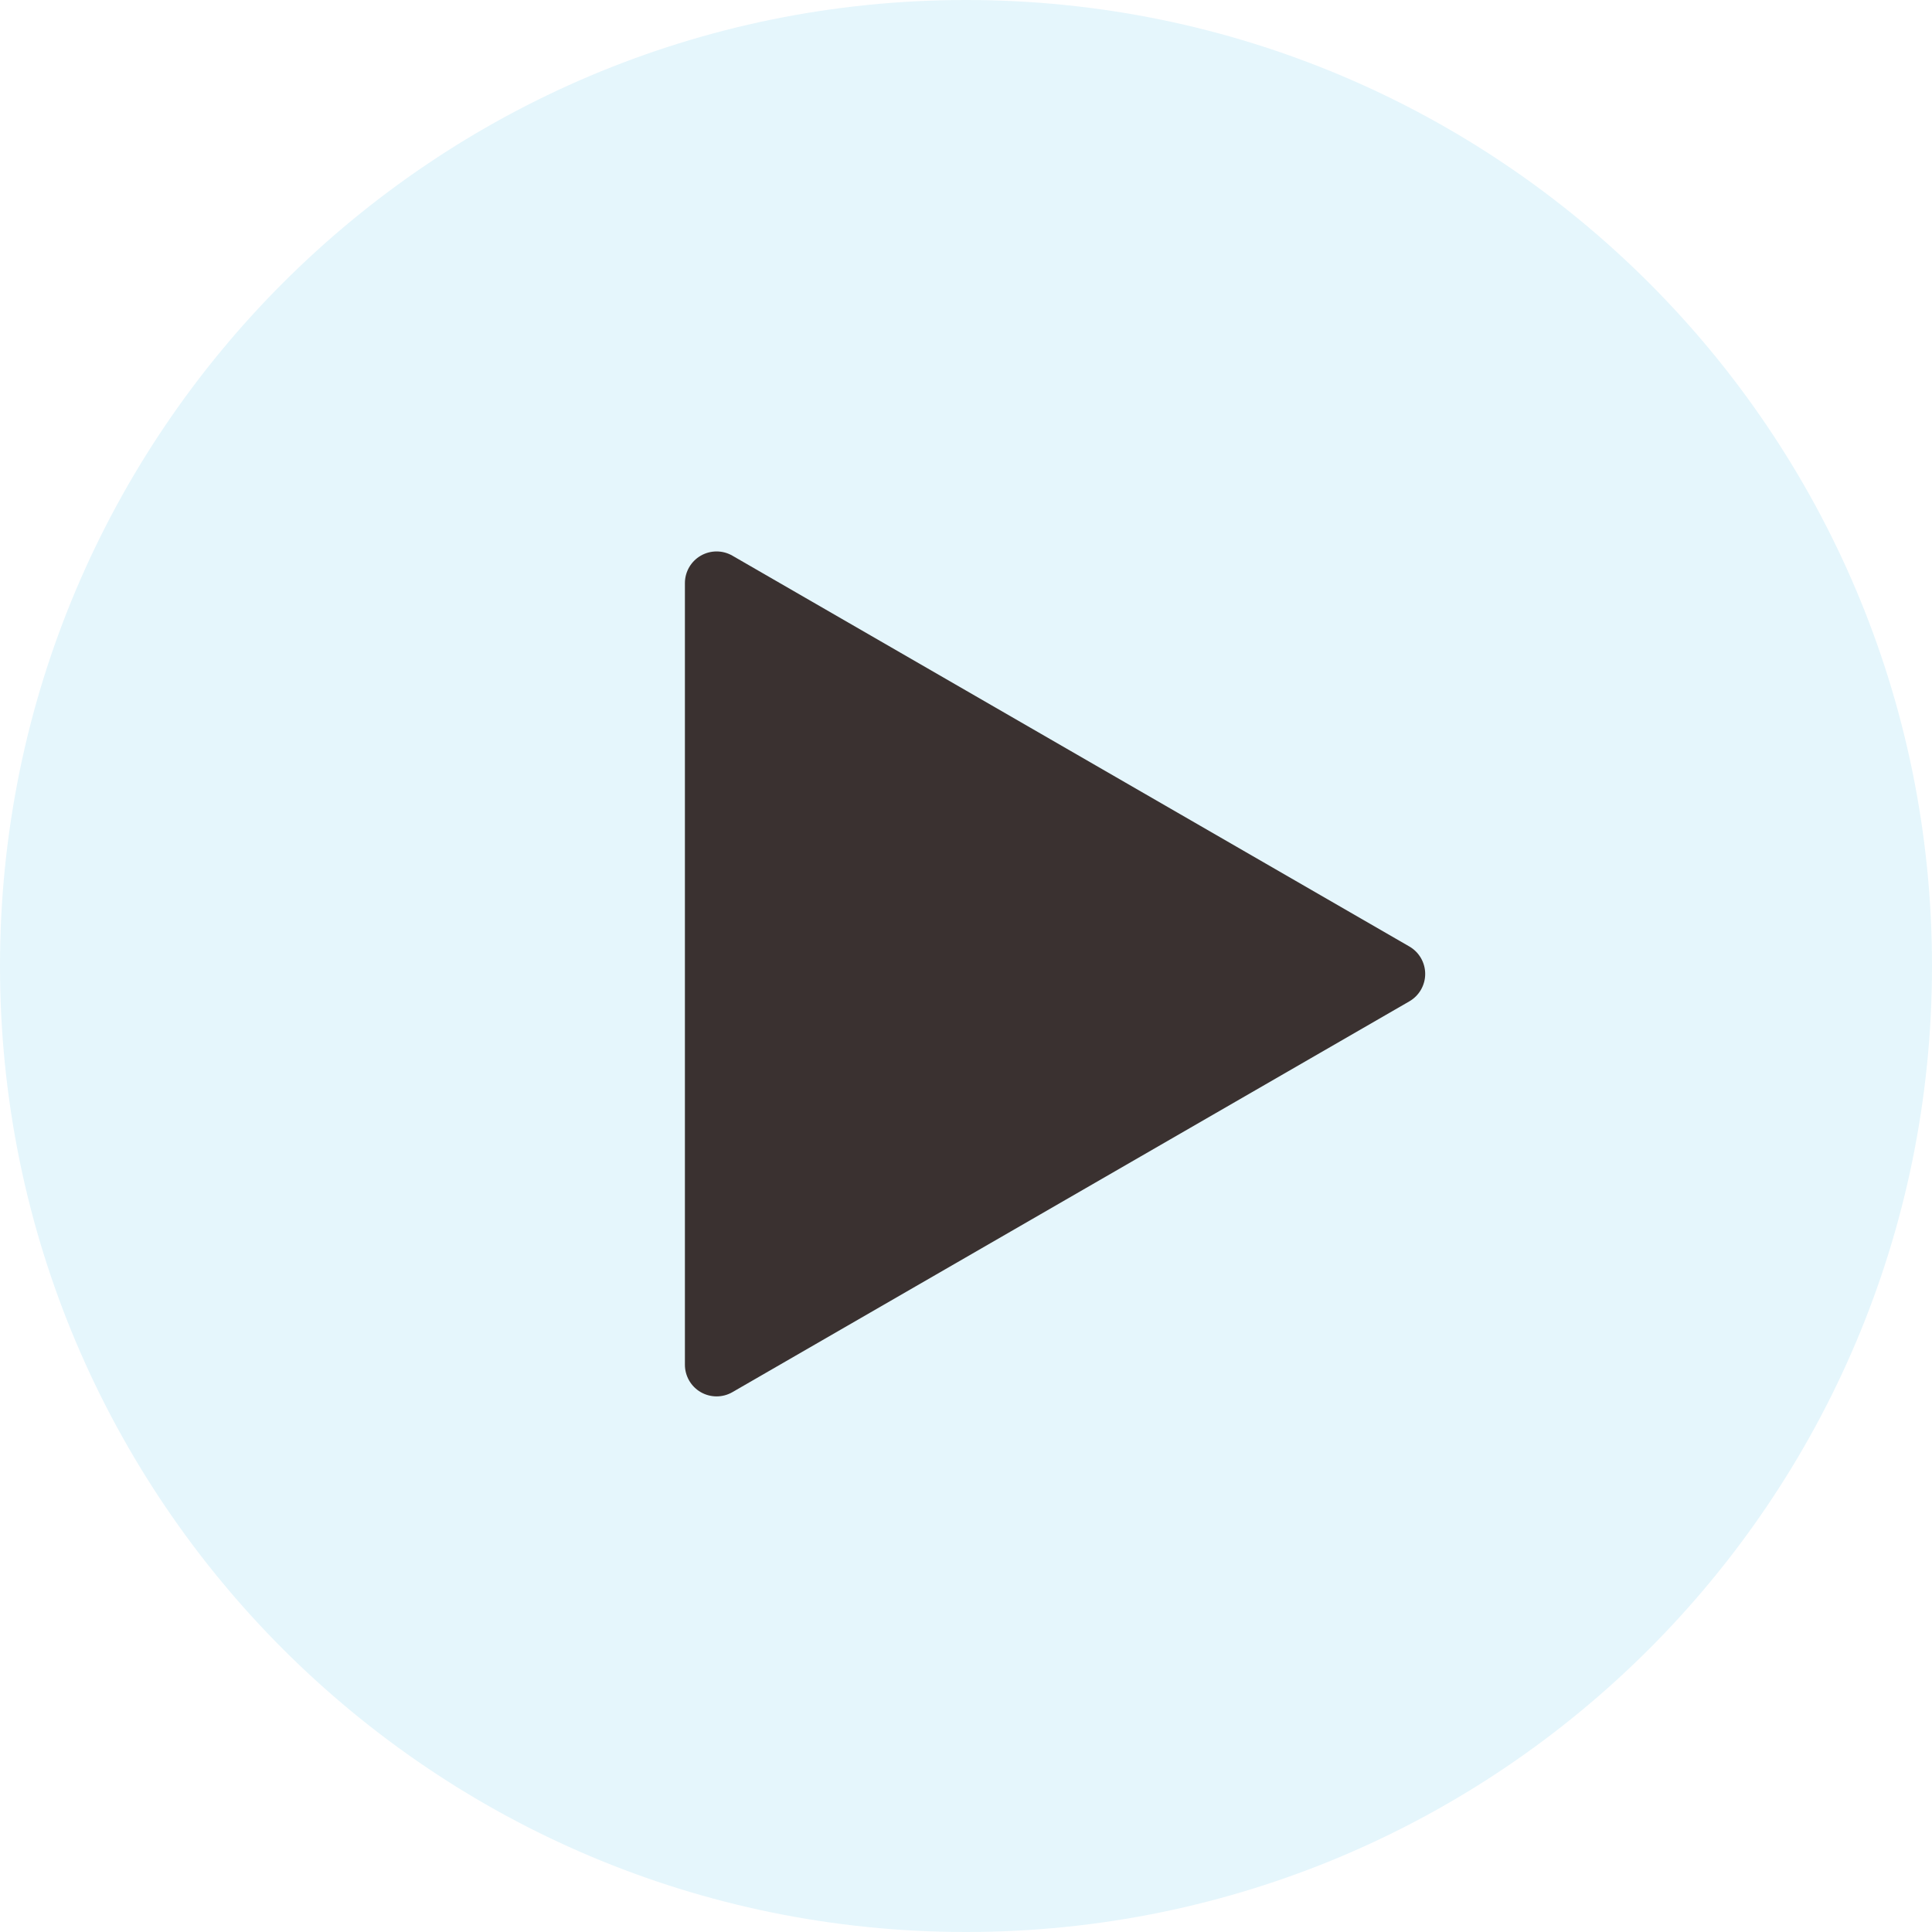
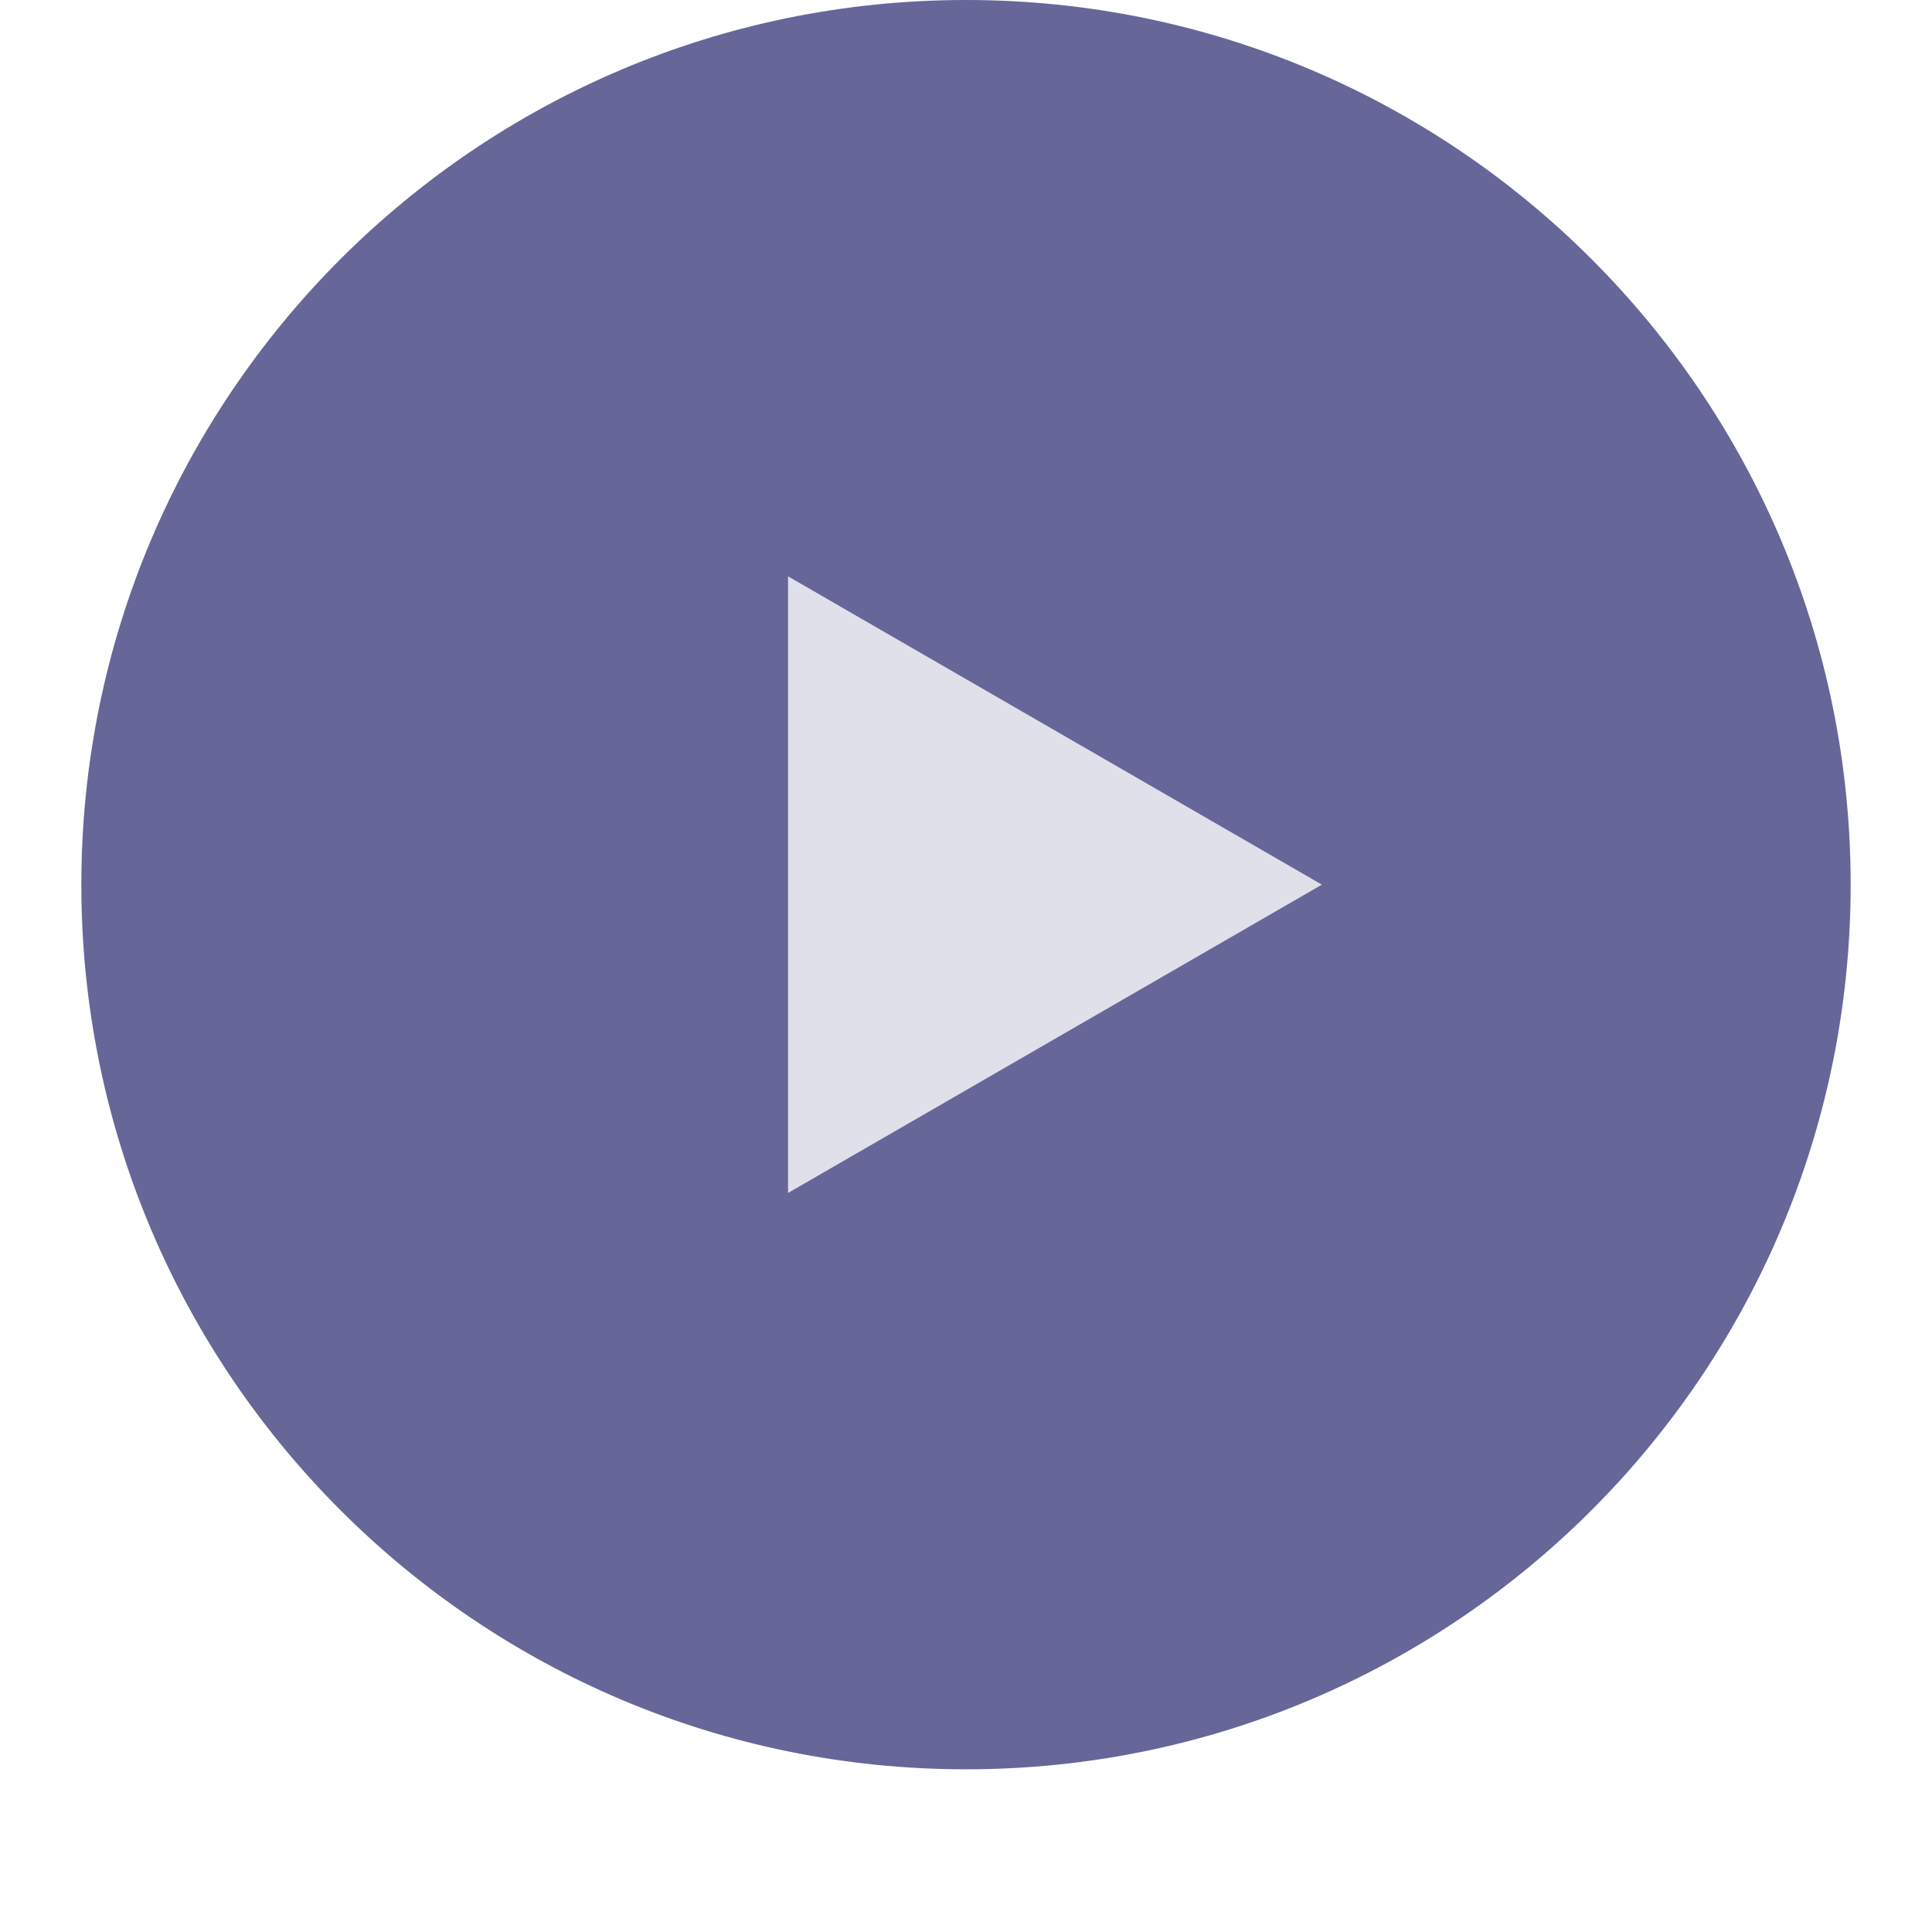
- <svg xmlns="http://www.w3.org/2000/svg" width="122" height="122" fill="none" class="play-btn">
-   <circle cx="61" cy="61" r="61" fill="#E5F6FC" class="circle" />
-   <path fill="#3A3130" d="M89 59.77a2 2 0 0 1 0 3.46L46.25 87.91a2 2 0 0 1-3-1.73V36.82a2 2 0 0 1 3-1.73L89 59.77Z" class="triangle" />
+ <svg xmlns="http://www.w3.org/2000/svg" width="95" height="95" viewbox="0 0 95 95" fill="none" class="play-btn">
+   <g filter="url(#a)">
+     <circle cx="47.5" cy="43.5" r="43.5" fill="#669" class="circle" />
+   </g>
+   <path fill="#E0E0EB" d="M65 43.5 38.75 58.66V28.34L65 43.5Z" class="triangle" />
</svg>
